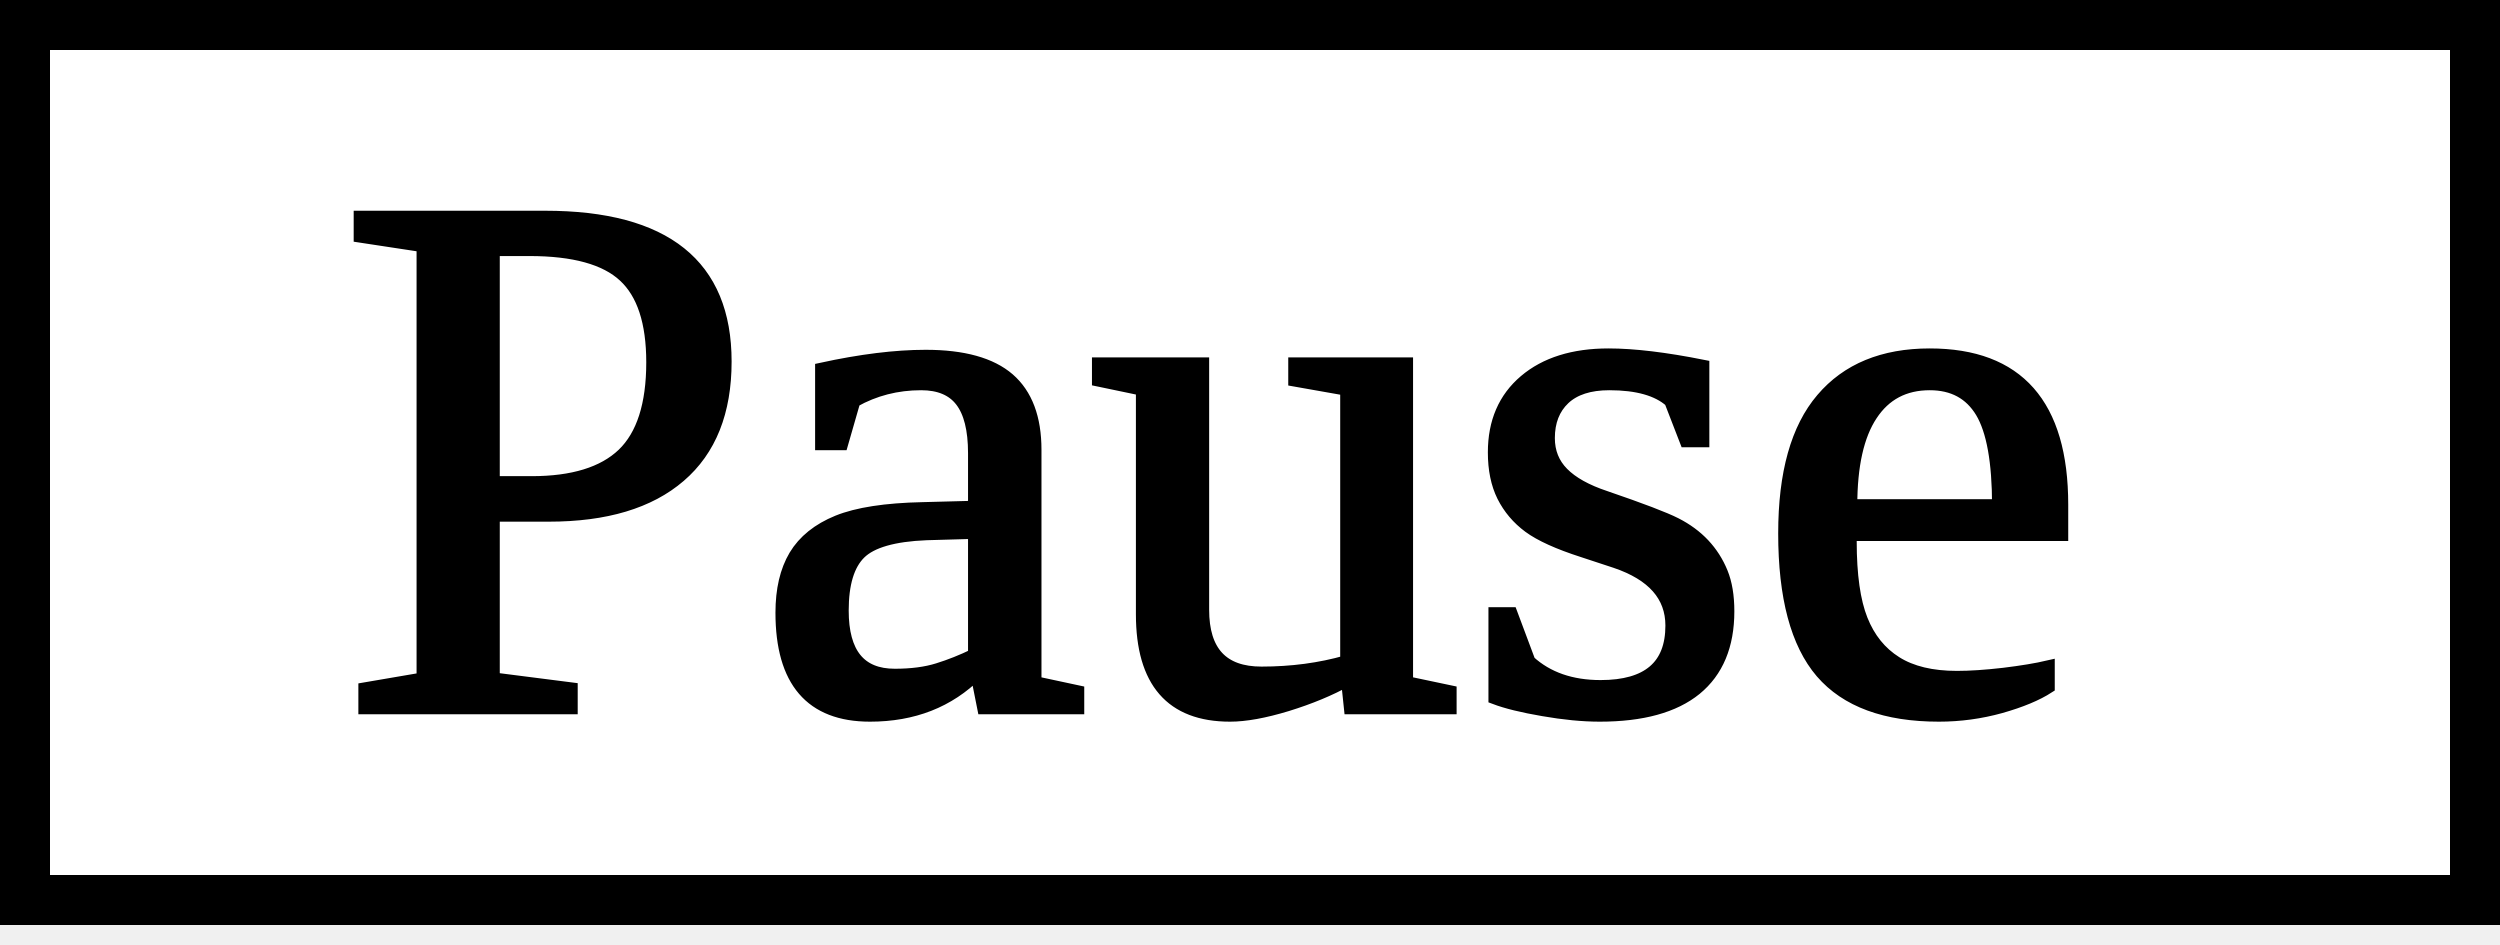
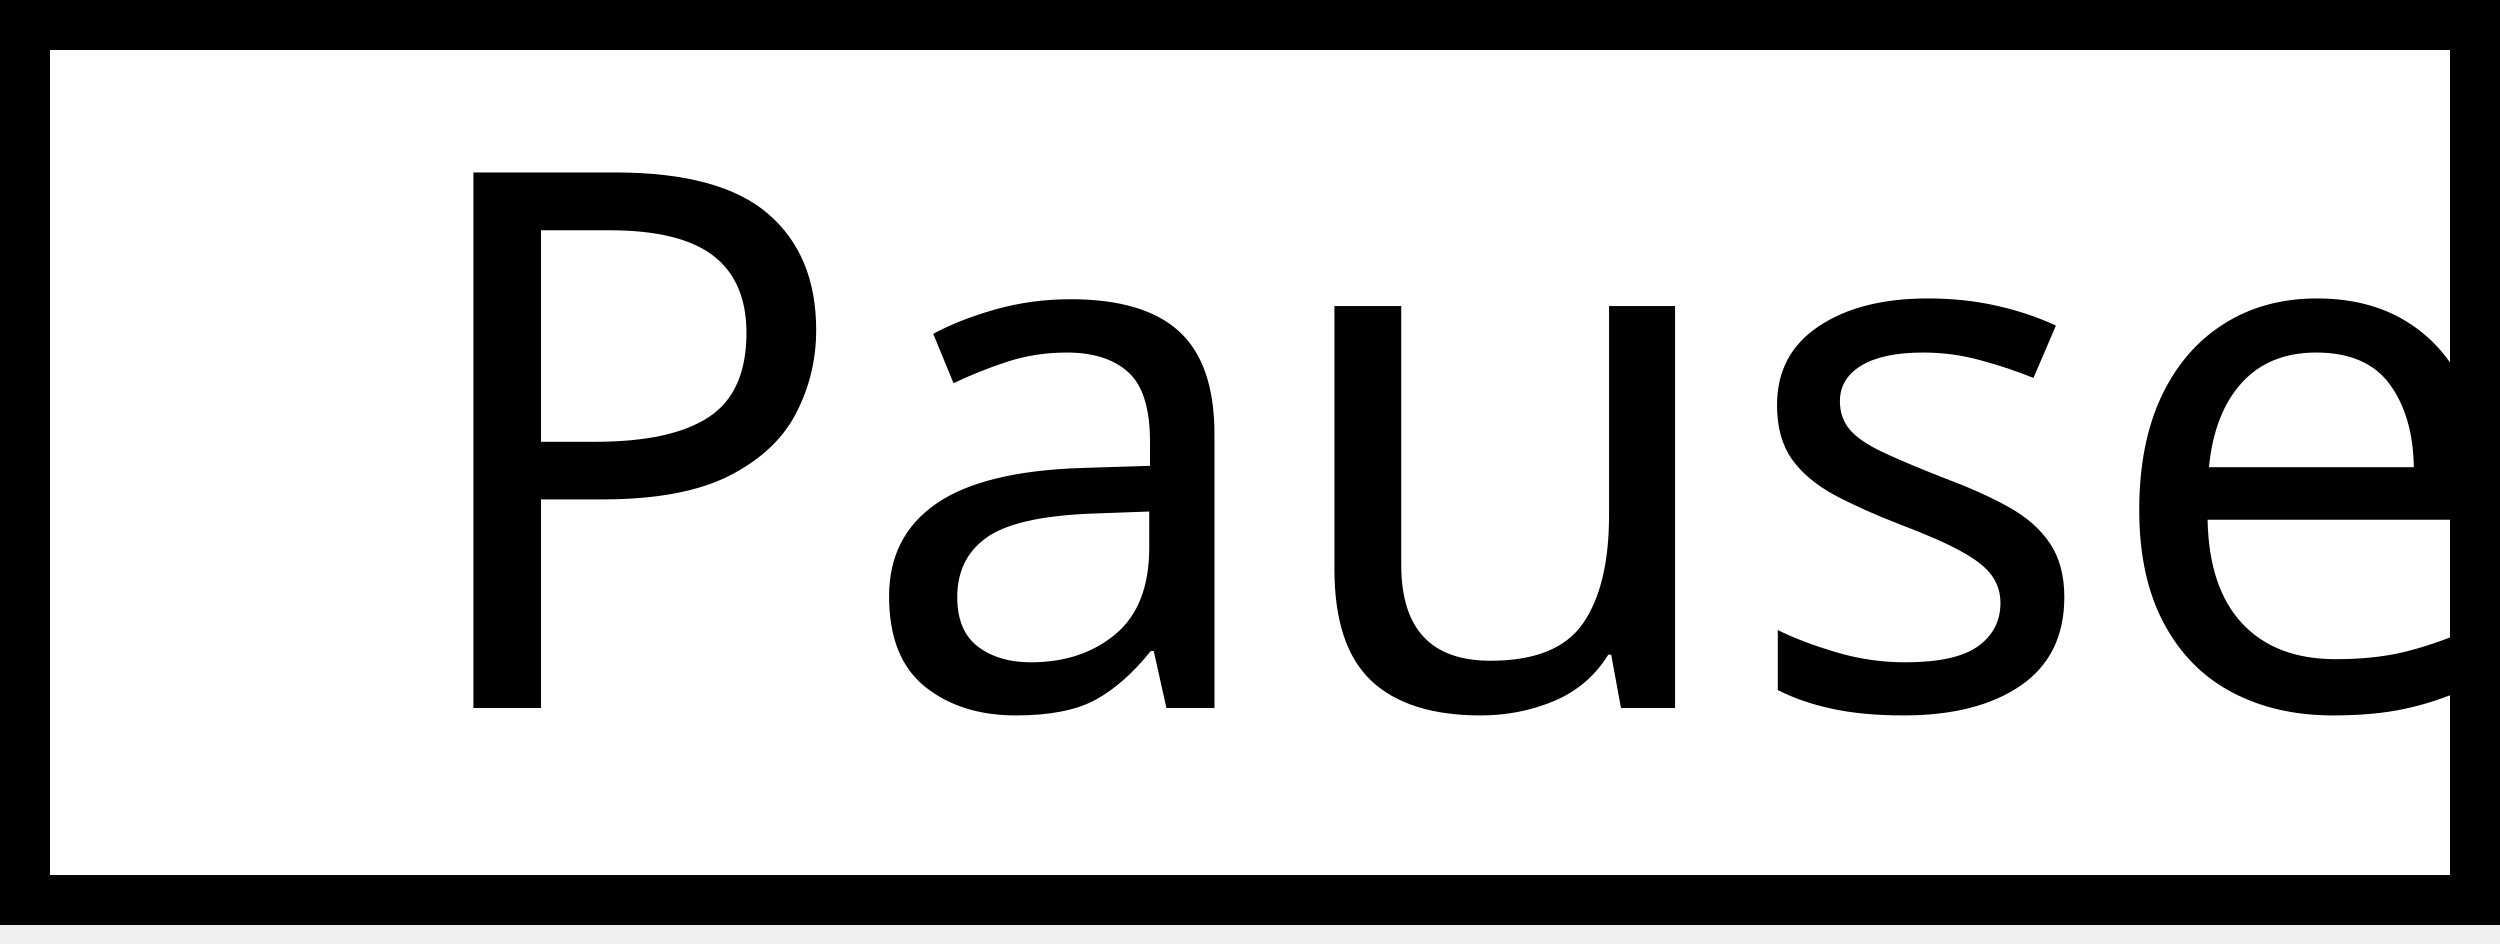
- <svg xmlns="http://www.w3.org/2000/svg" id="Ebene_1" data-name="Ebene 1" viewBox="0 0 200 75.54">
-   <defs>
-     <style>.cls-1{fill:#fff;}.cls-2{font-size:60px;stroke:#000;stroke-miterlimit:10;font-family:TimesNewRomanPSMT, Times New Roman;}</style>
-   </defs>
-   <rect class="cls-1" x="2" y="2" width="196" height="70" />
-   <path d="M196,59v66H4V59H196m4-4H0v74H200V55Z" transform="translate(0 -55)" />
-   <text class="cls-2" transform="translate(27.06 56.64)">Pause</text>
-   <text y="-55" />
+ <svg xmlns="http://www.w3.org/2000/svg" version="1.1" id="Ebene_1" x="0px" y="0px" viewBox="0 0 200 75.5" style="enable-background:new 0 0 200 75.5;" xml:space="preserve">
+   <style type="text/css">
+ 	.st0{fill:#FFFFFF;}
+ 	.st1{font-family:'TimesNewRomanPSMT';}
+ 	.st2{font-size:60px;}
+ </style>
+   <rect x="2" y="2" class="st0" width="196" height="70" />
+   <path d="M196,4v66H4V4H196 M200,0H0v74h200V0z" />
+   <text transform="matrix(1 0 0 1 32.0599 56.6405)" class="st1 st2">Pause</text>
</svg>
